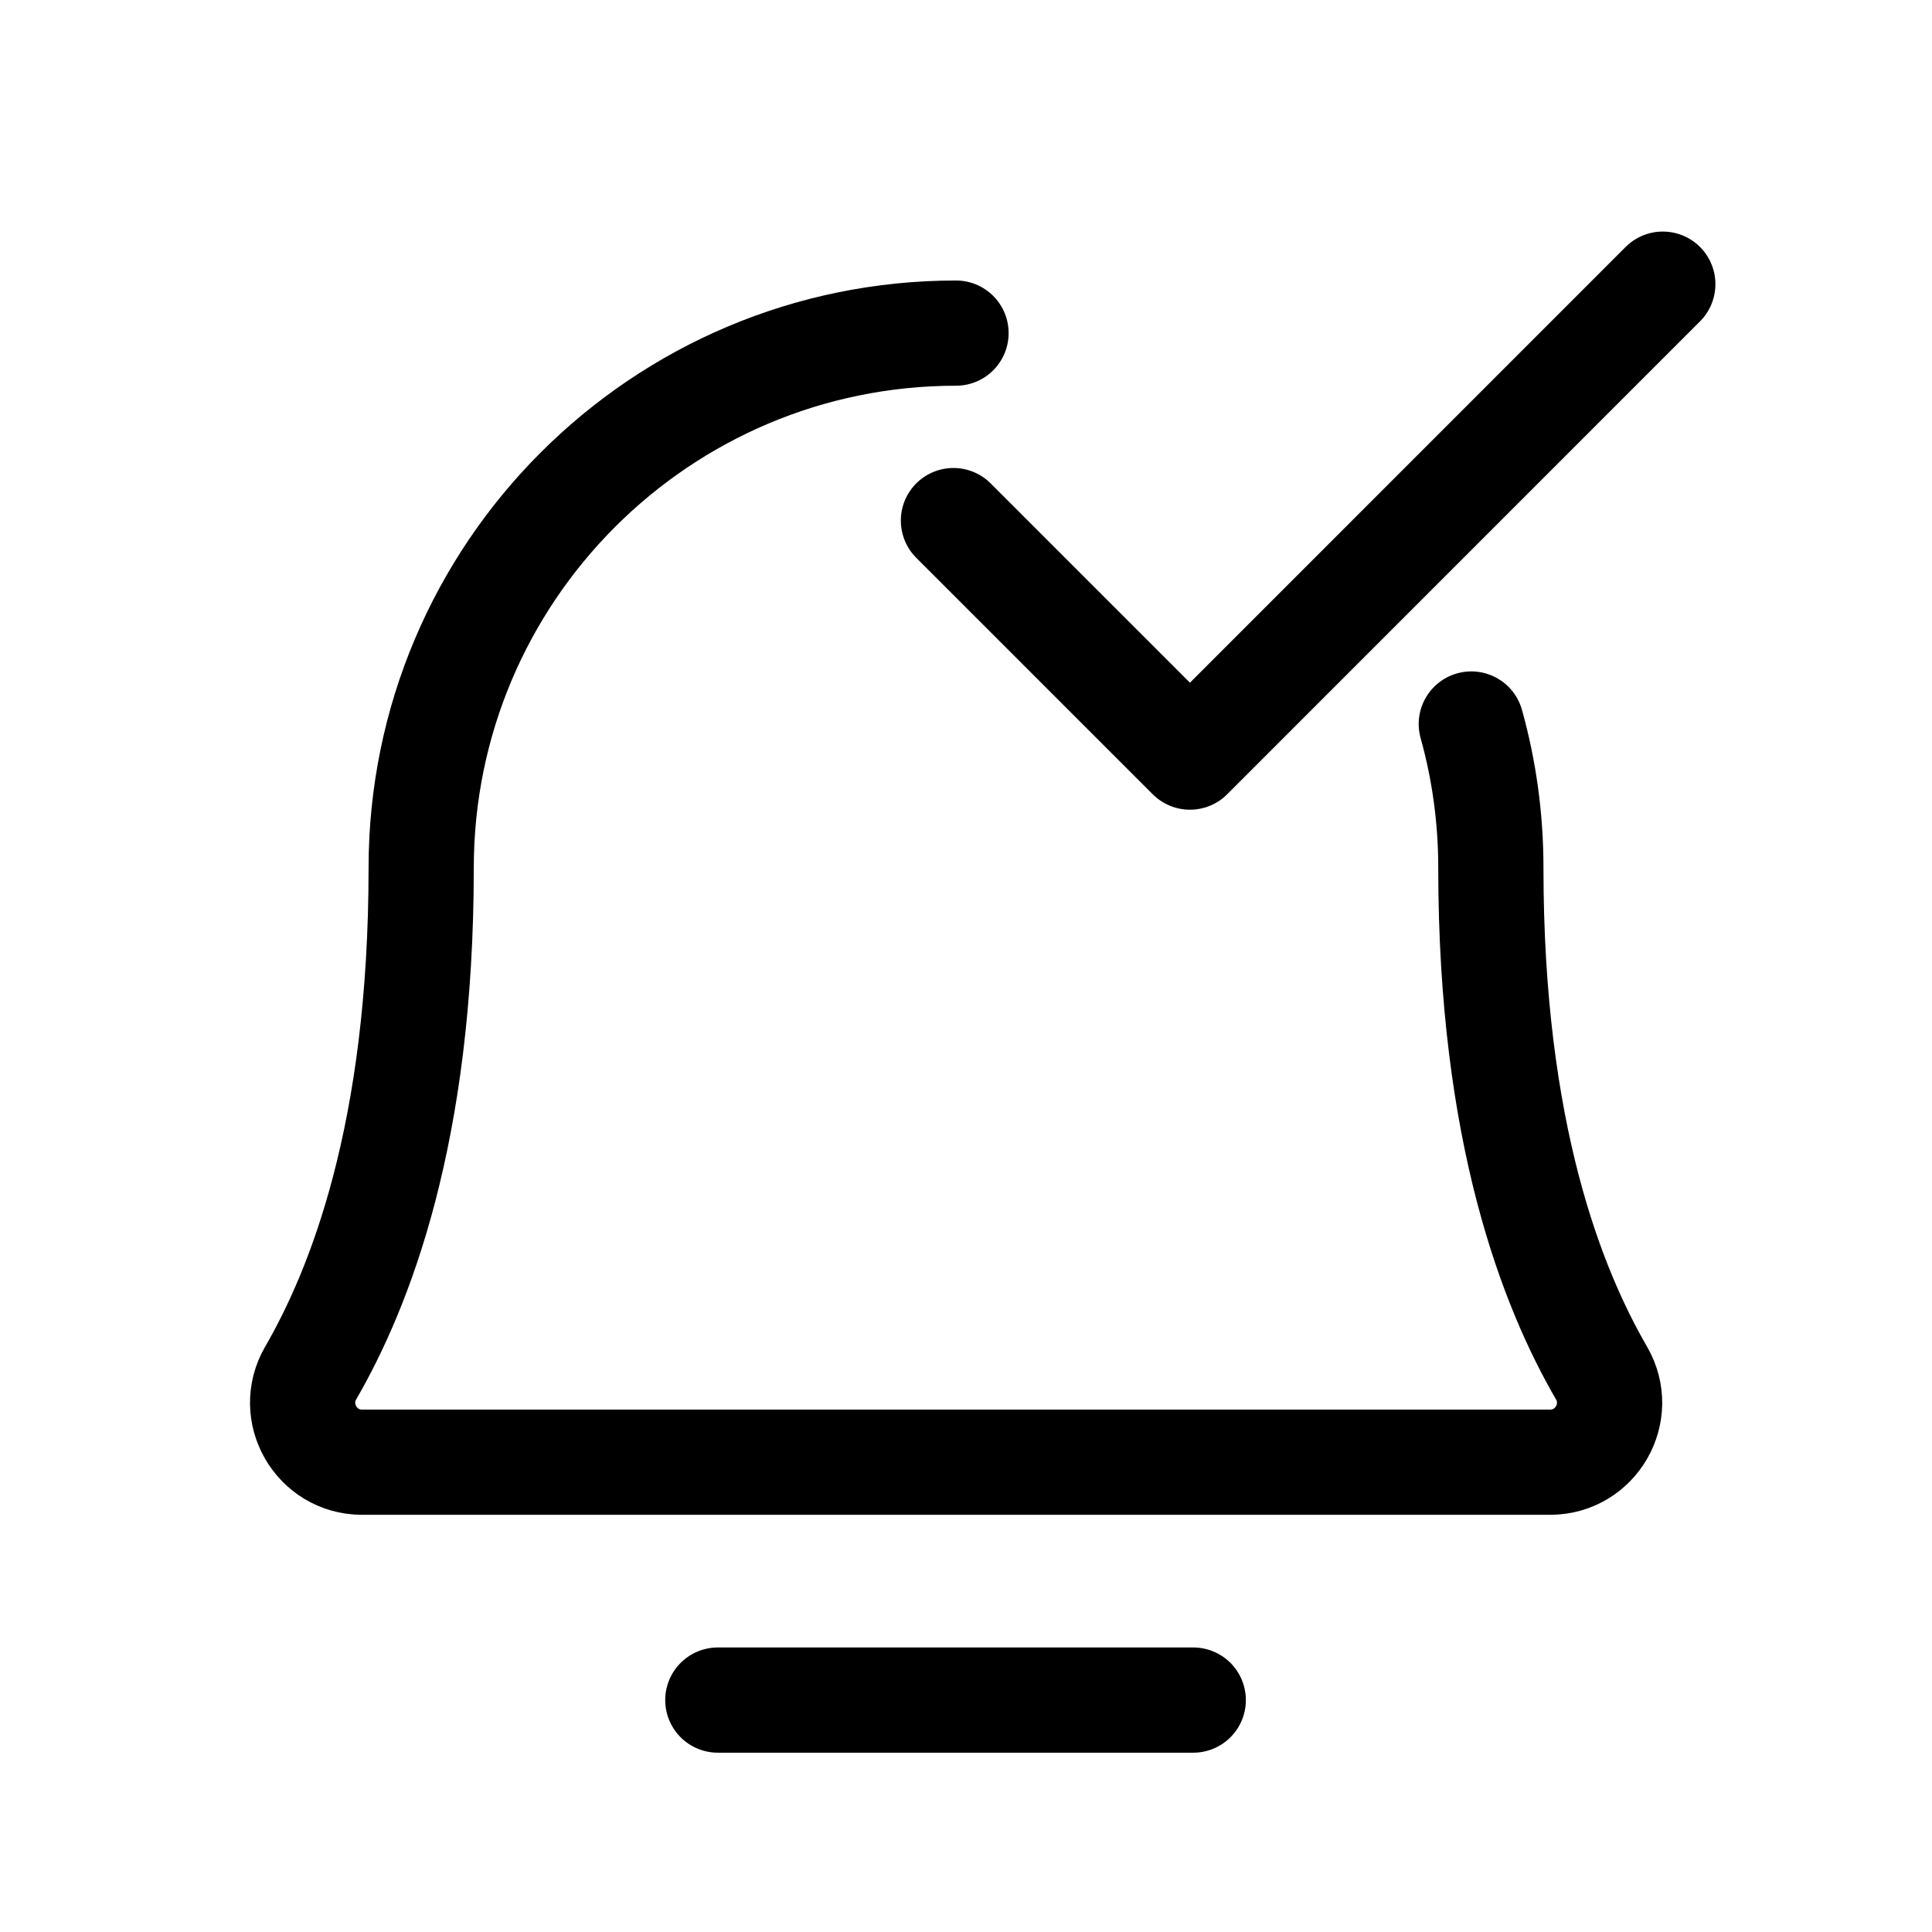
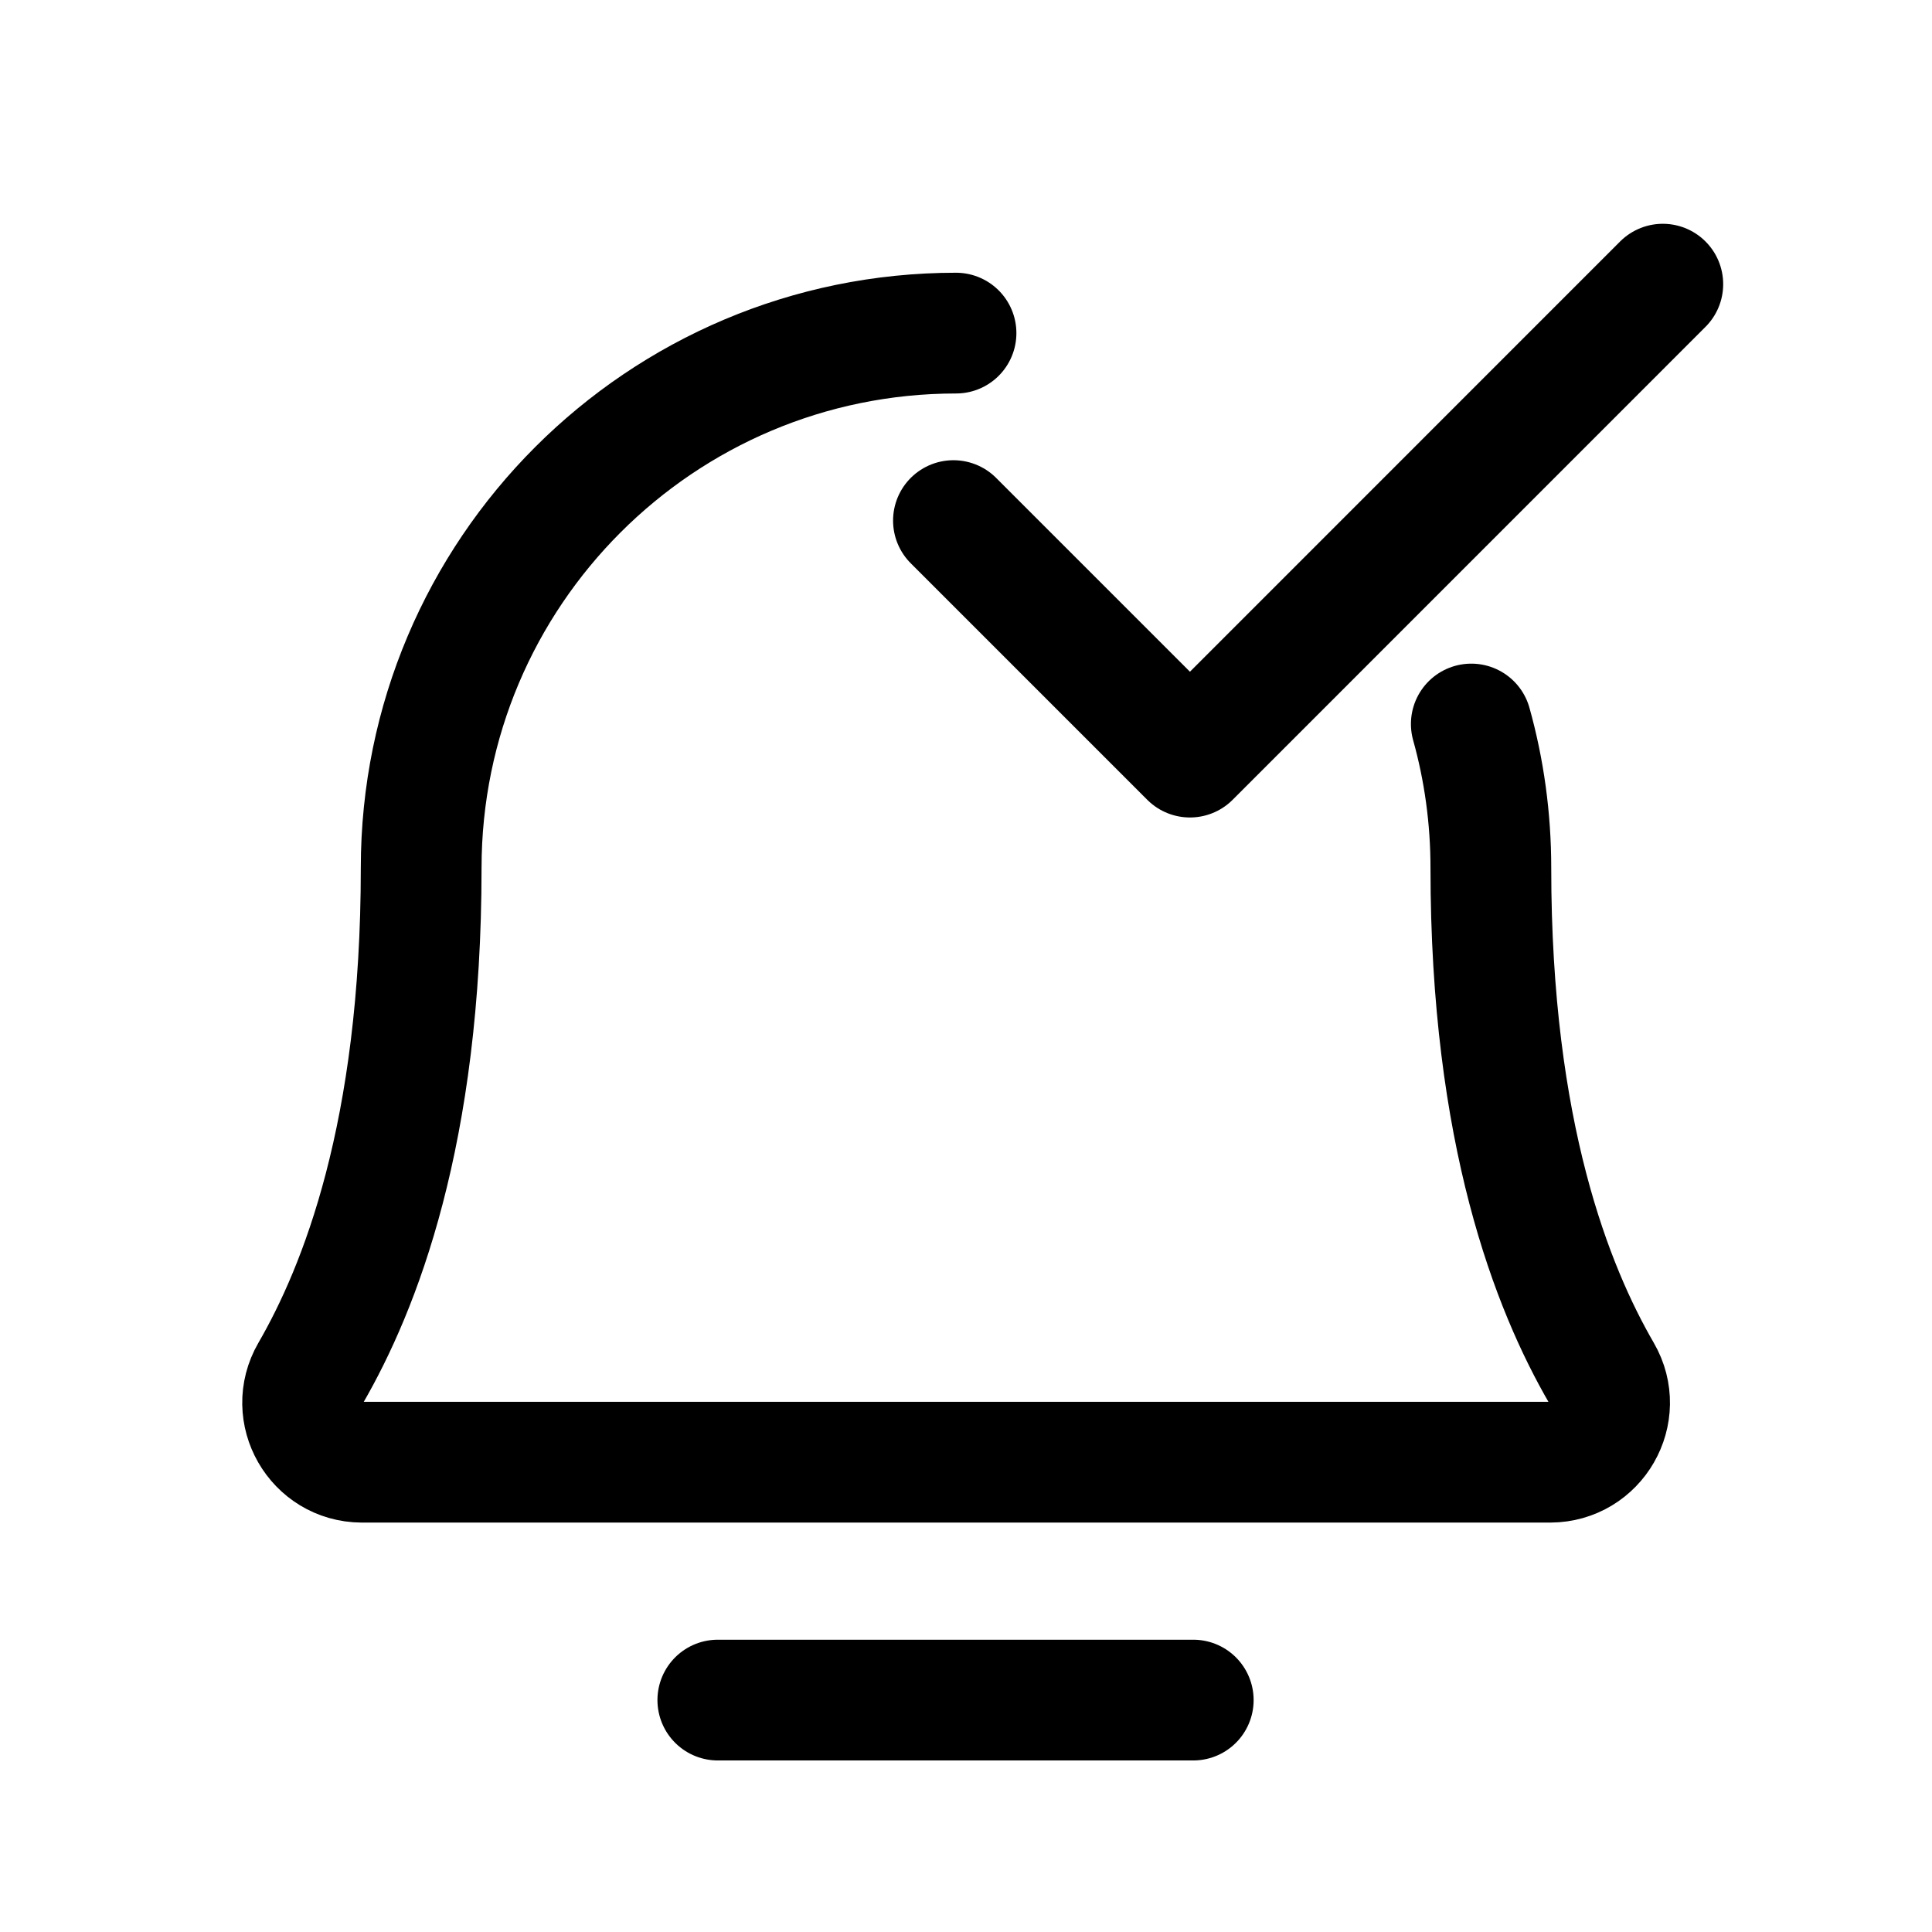
<svg xmlns="http://www.w3.org/2000/svg" viewBox="0 0 24 24" width="24" height="24">
-   <path id="path1" fill="none" stroke="currentColor" stroke-linecap="round" stroke-linejoin="round" stroke-width="1.307" d="M 11.844,6.467 14.782,9.405 20.656,3.53 M 18.277,8.994 c 0.159,0.569 0.243,1.169 0.243,1.788 0,3.305 0.766,5.223 1.375,6.275 0.284,0.491 -0.07,1.105 -0.637,1.107 H 4.494 c -0.566,-0.003 -0.918,-0.617 -0.635,-1.107 0.608,-1.052 1.373,-2.97 1.373,-6.275 0,-3.669 2.975,-6.644 6.644,-6.644 M 8.917,21.119 h 5.906" />
+   <path id="path1" fill="none" stroke="currentColor" stroke-linecap="round" stroke-linejoin="round" stroke-width="1.5" d="M 11.844 6.467 14.782 9.405 20.656 3.53 M 18.277 8.994 c 0.159 0.569 0.243 1.169 0.243 1.788 0 3.305 0.766 5.223 1.375 6.275 0.284 0.491 -0.07 1.105 -0.637 1.107 H 4.494 c -0.566 -0.003 -0.918 -0.617 -0.635 -1.107 0.608 -1.052 1.373 -2.97 1.373 -6.275 0 -3.669 2.975 -6.644 6.644 -6.644 M 8.917 21.119 h 5.906" />
</svg>
